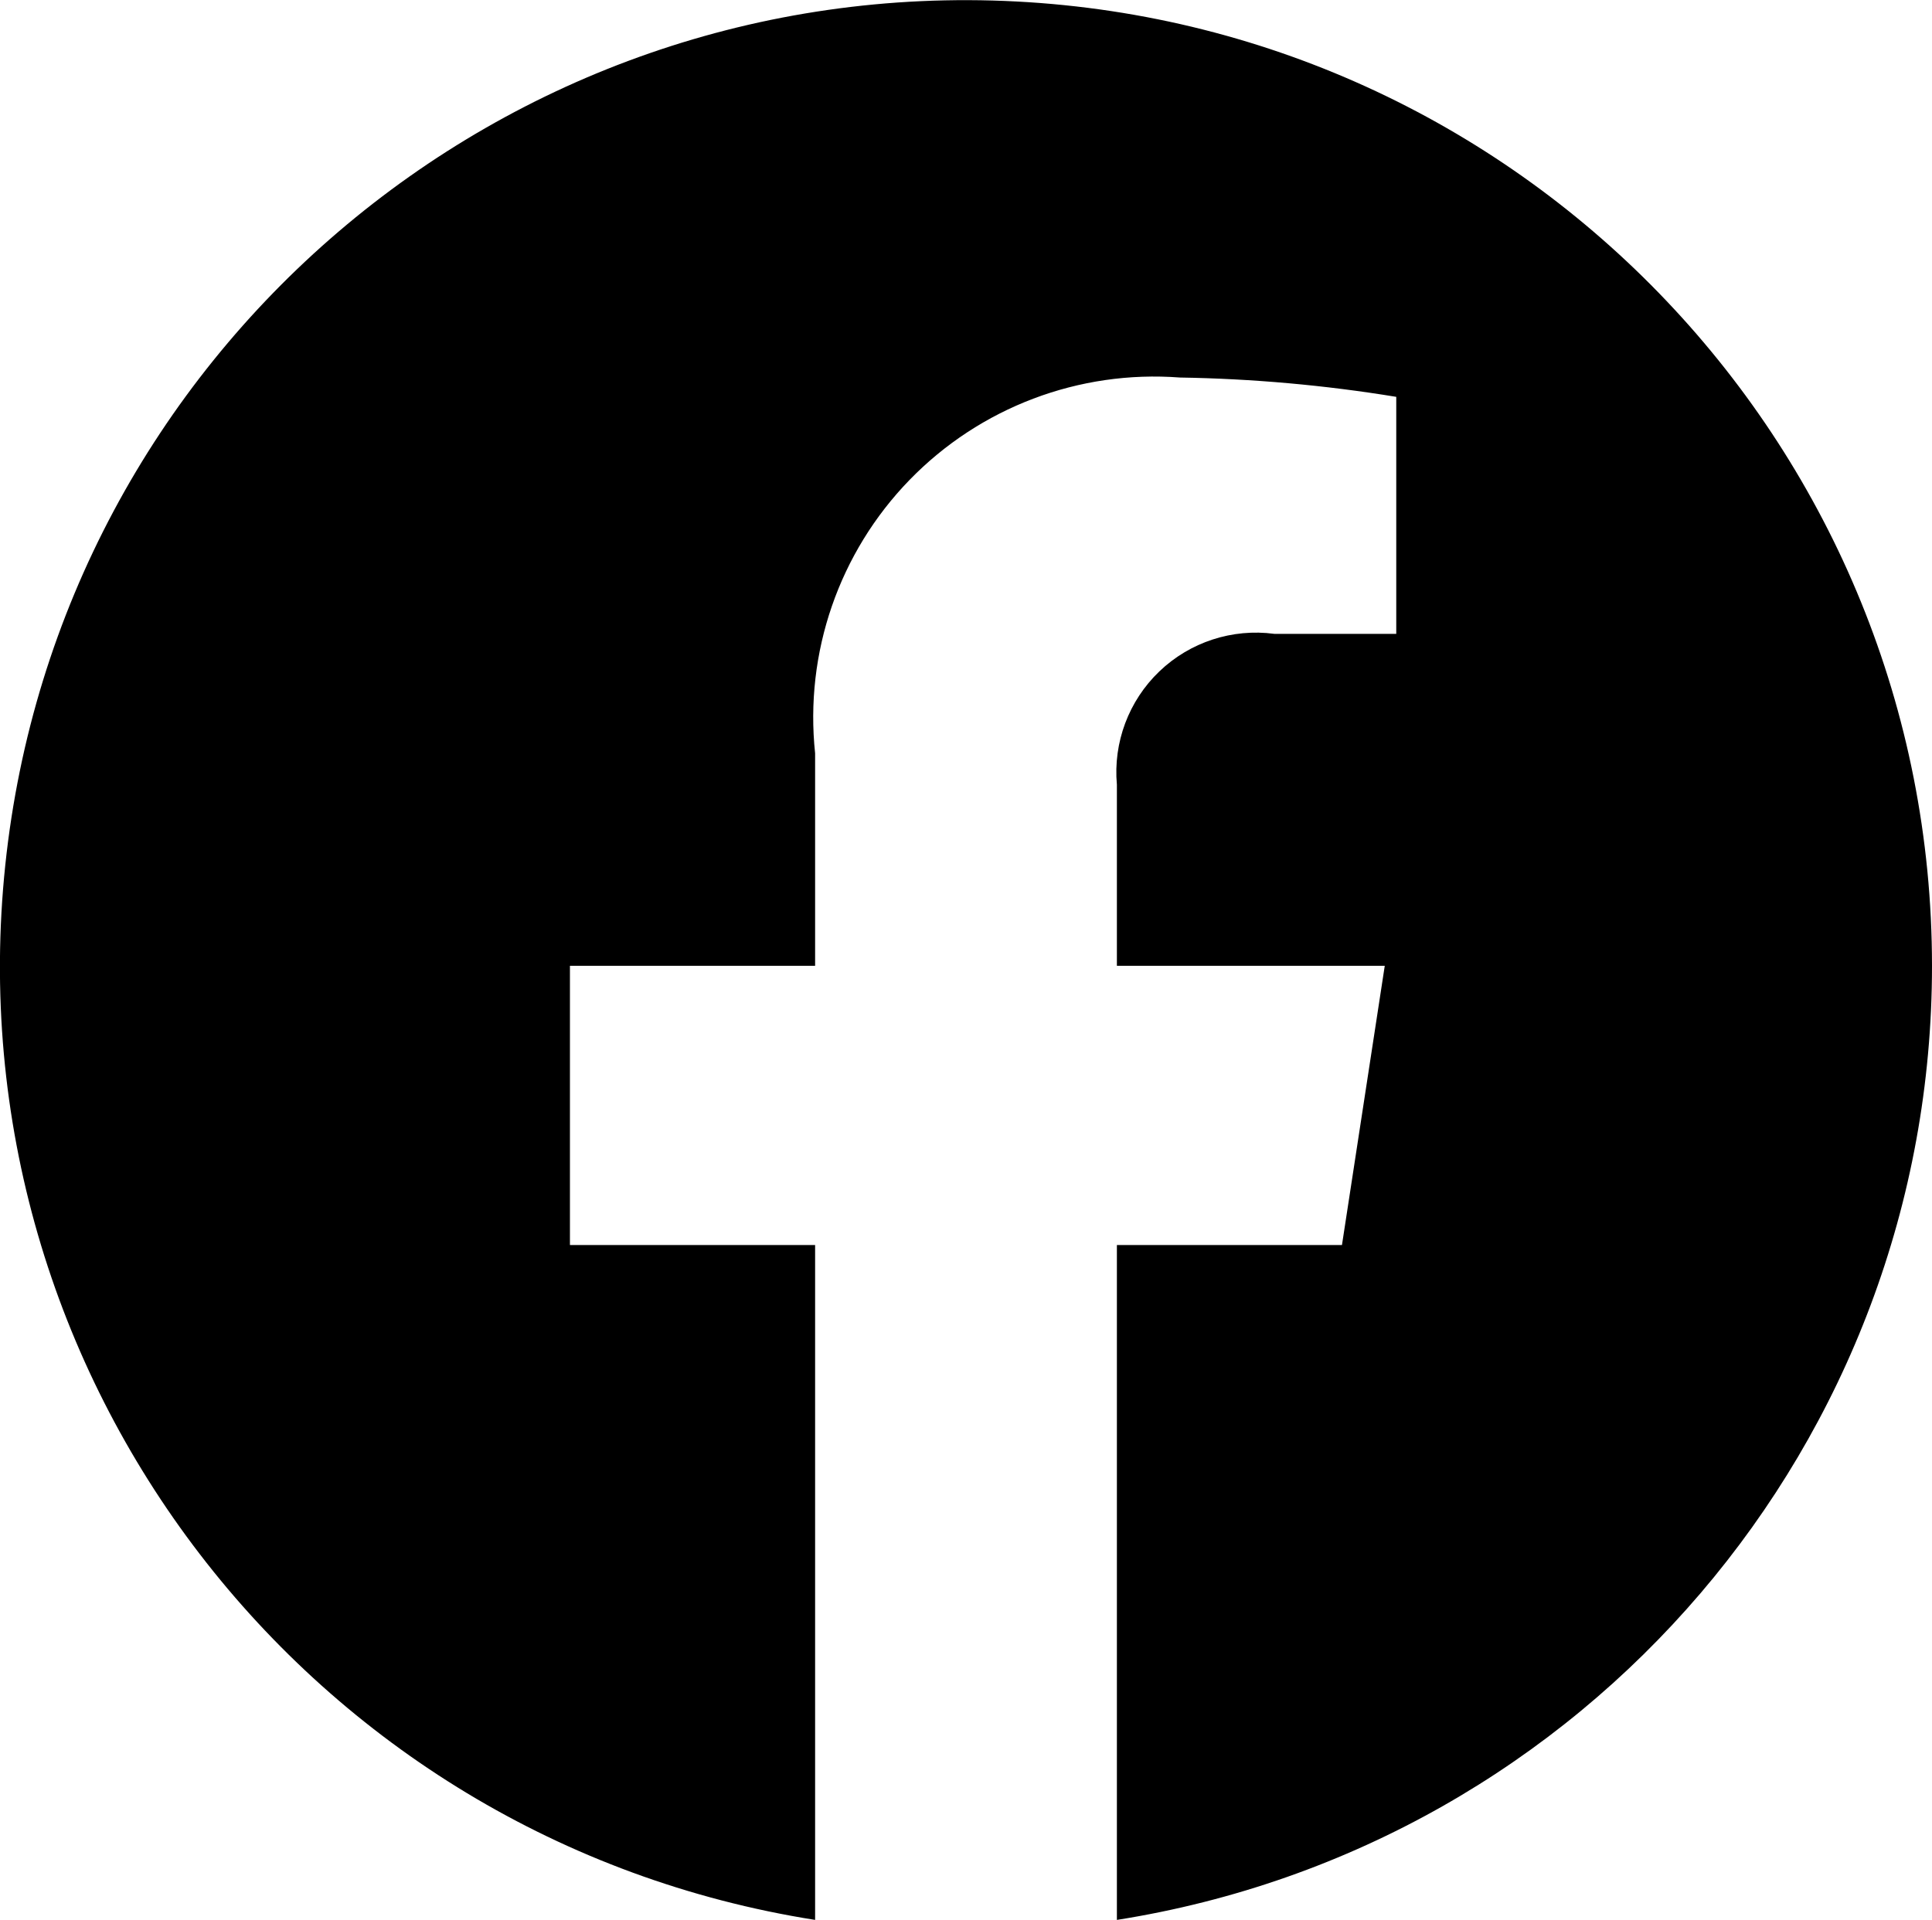
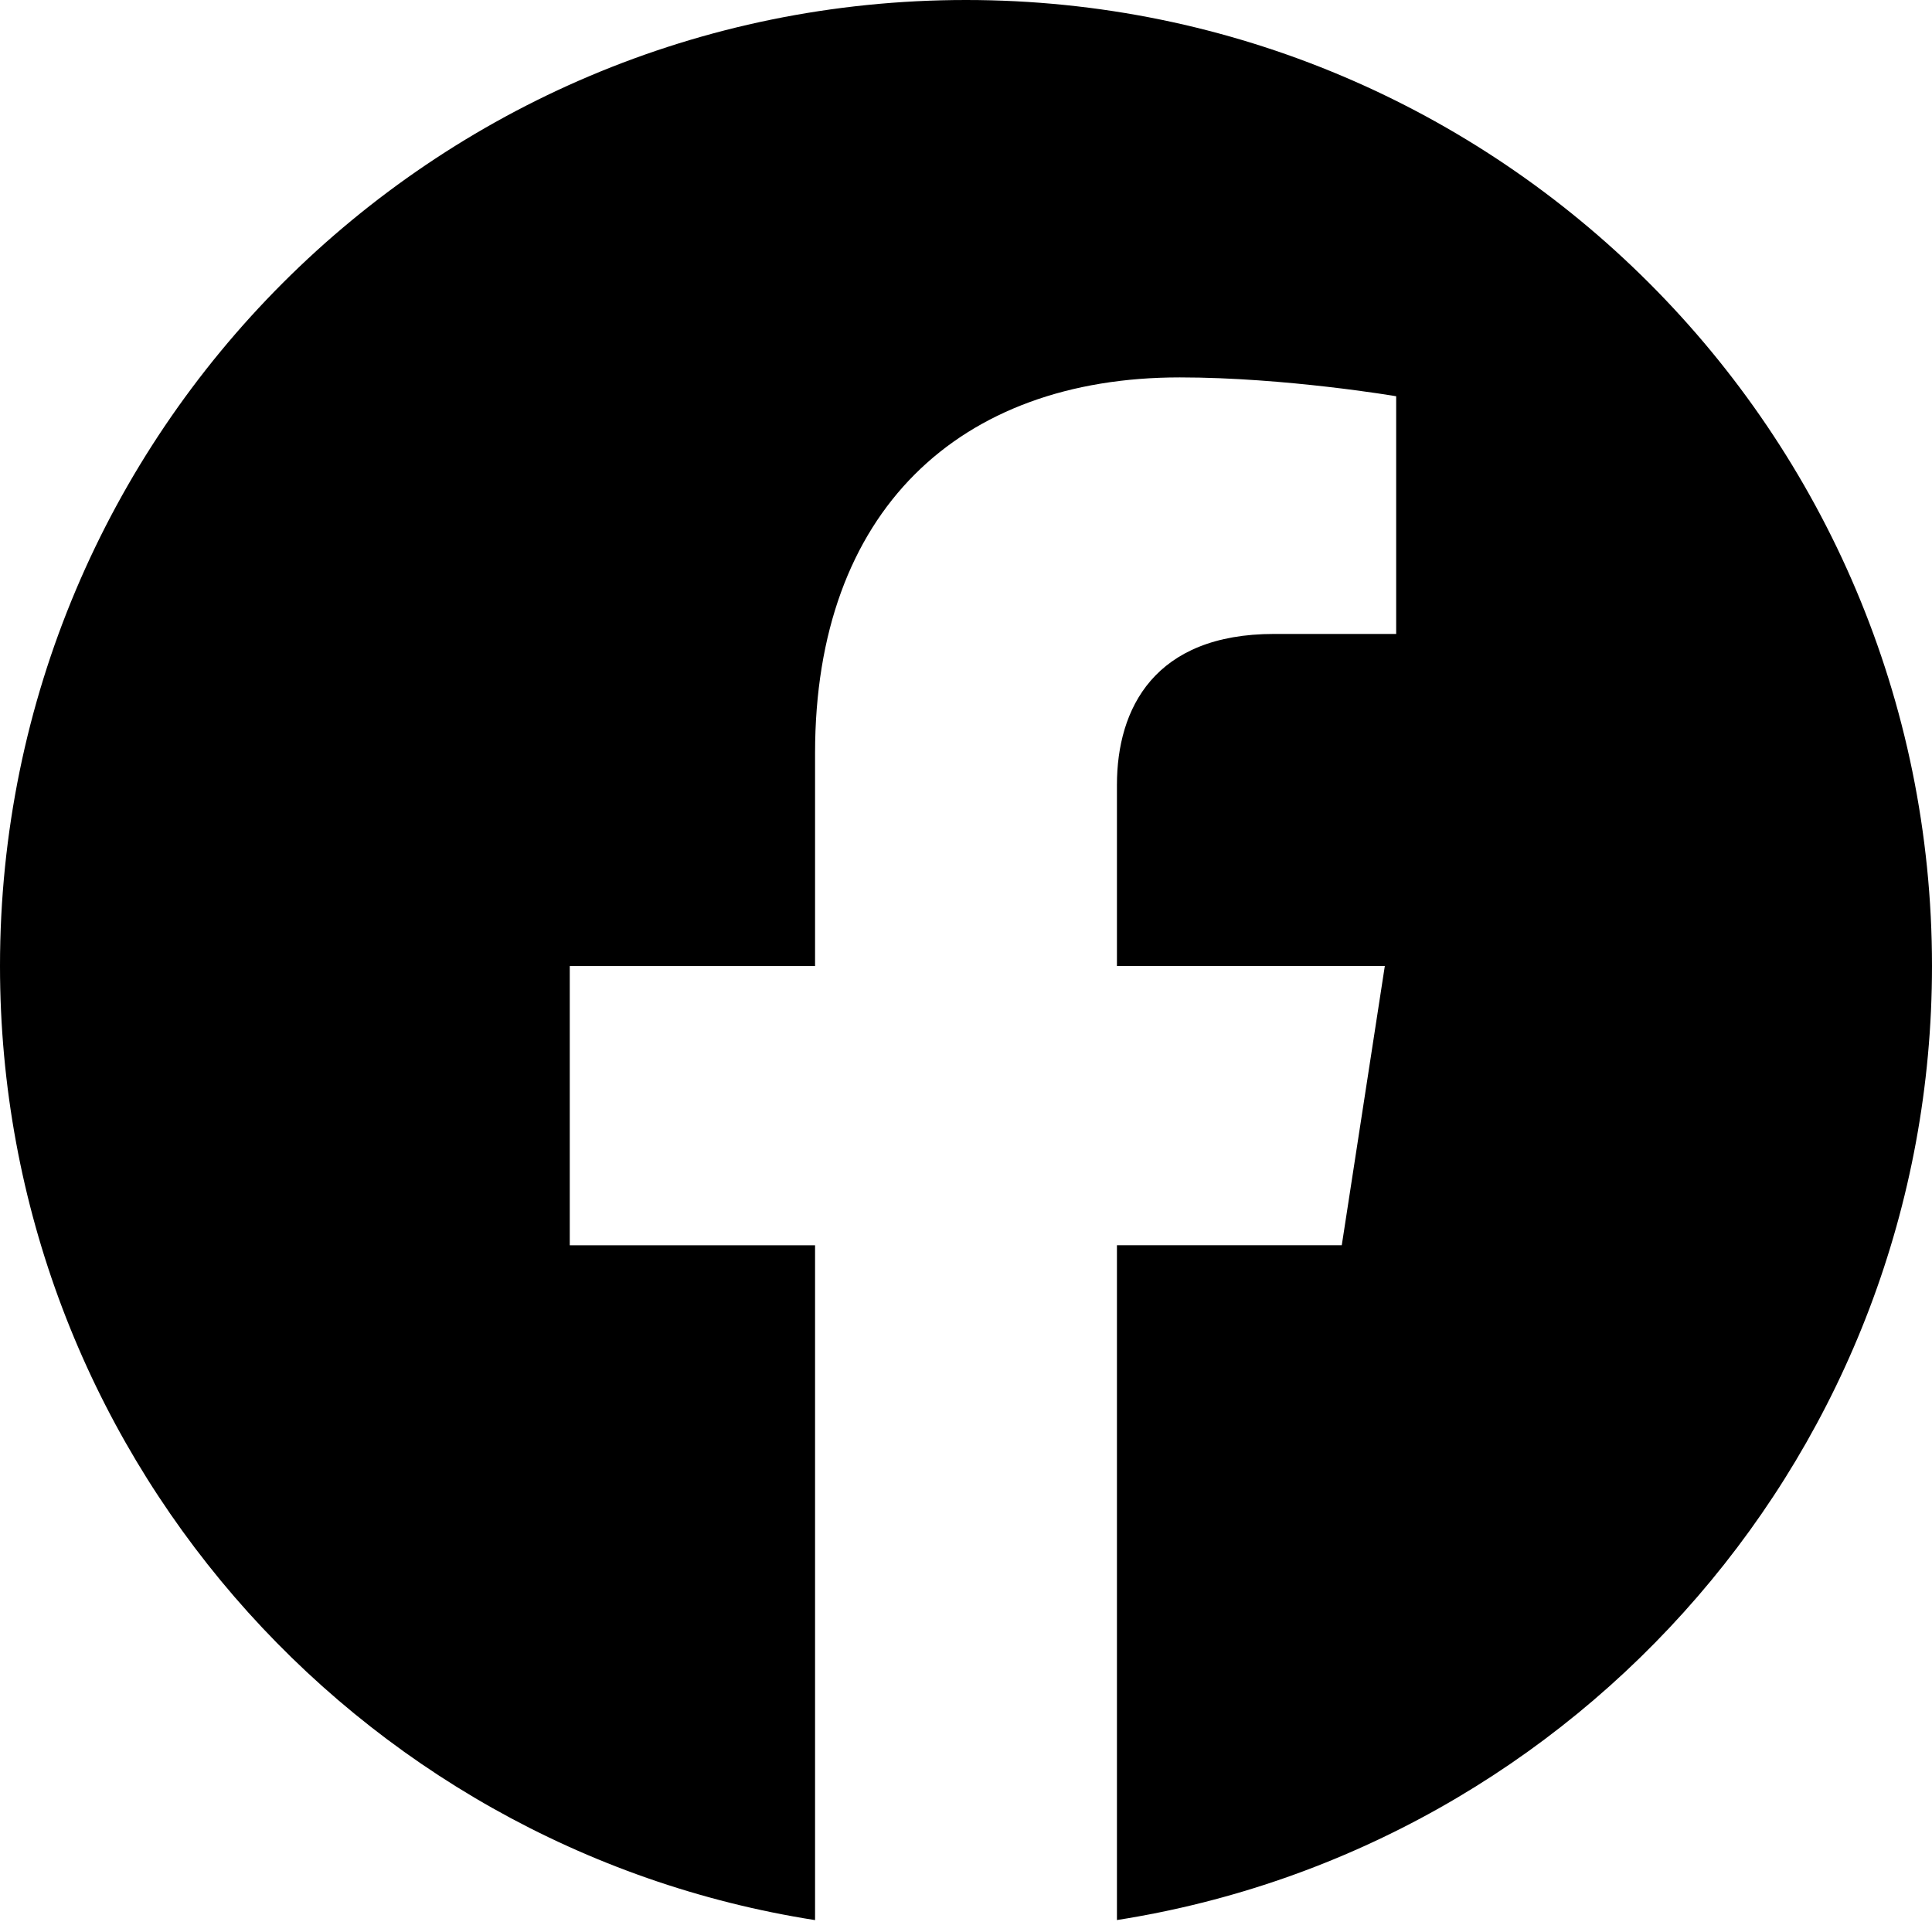
- <svg xmlns="http://www.w3.org/2000/svg" width="20" height="19.879">
-   <path d="M20 10a10 10 0 10-11.562 9.879v-6.988H5.9V10h2.538V7.8a3.529 3.529 0 013.777-3.891 15.379 15.379 0 012.239.2v2.454h-1.262a1.445 1.445 0 00-1.63 1.562V10h2.773l-.443 2.891h-2.33v6.988A10 10 0 0020 10z" />
+ <svg xmlns="http://www.w3.org/2000/svg" aria-hidden="true" focusable="false" width="100" height="100" style="-ms-transform: rotate(360deg); -webkit-transform: rotate(360deg); transform: rotate(360deg);" preserveAspectRatio="xMidYMid meet" viewBox="0 0 32 32">
+   <path d="M32 16c0-8.839-7.167-16-16-16C7.161 0 0 7.161 0 16c0 7.984 5.849 14.604 13.5 15.803V20.626H9.437v-4.625H13.5v-3.527c0-4.009 2.385-6.223 6.041-6.223c1.751 0 3.584.312 3.584.312V10.5h-2.021c-1.984 0-2.604 1.235-2.604 2.5v3h4.437l-.713 4.625H18.5v11.177C26.145 30.603 32 23.983 32 15.999z" />
</svg>
